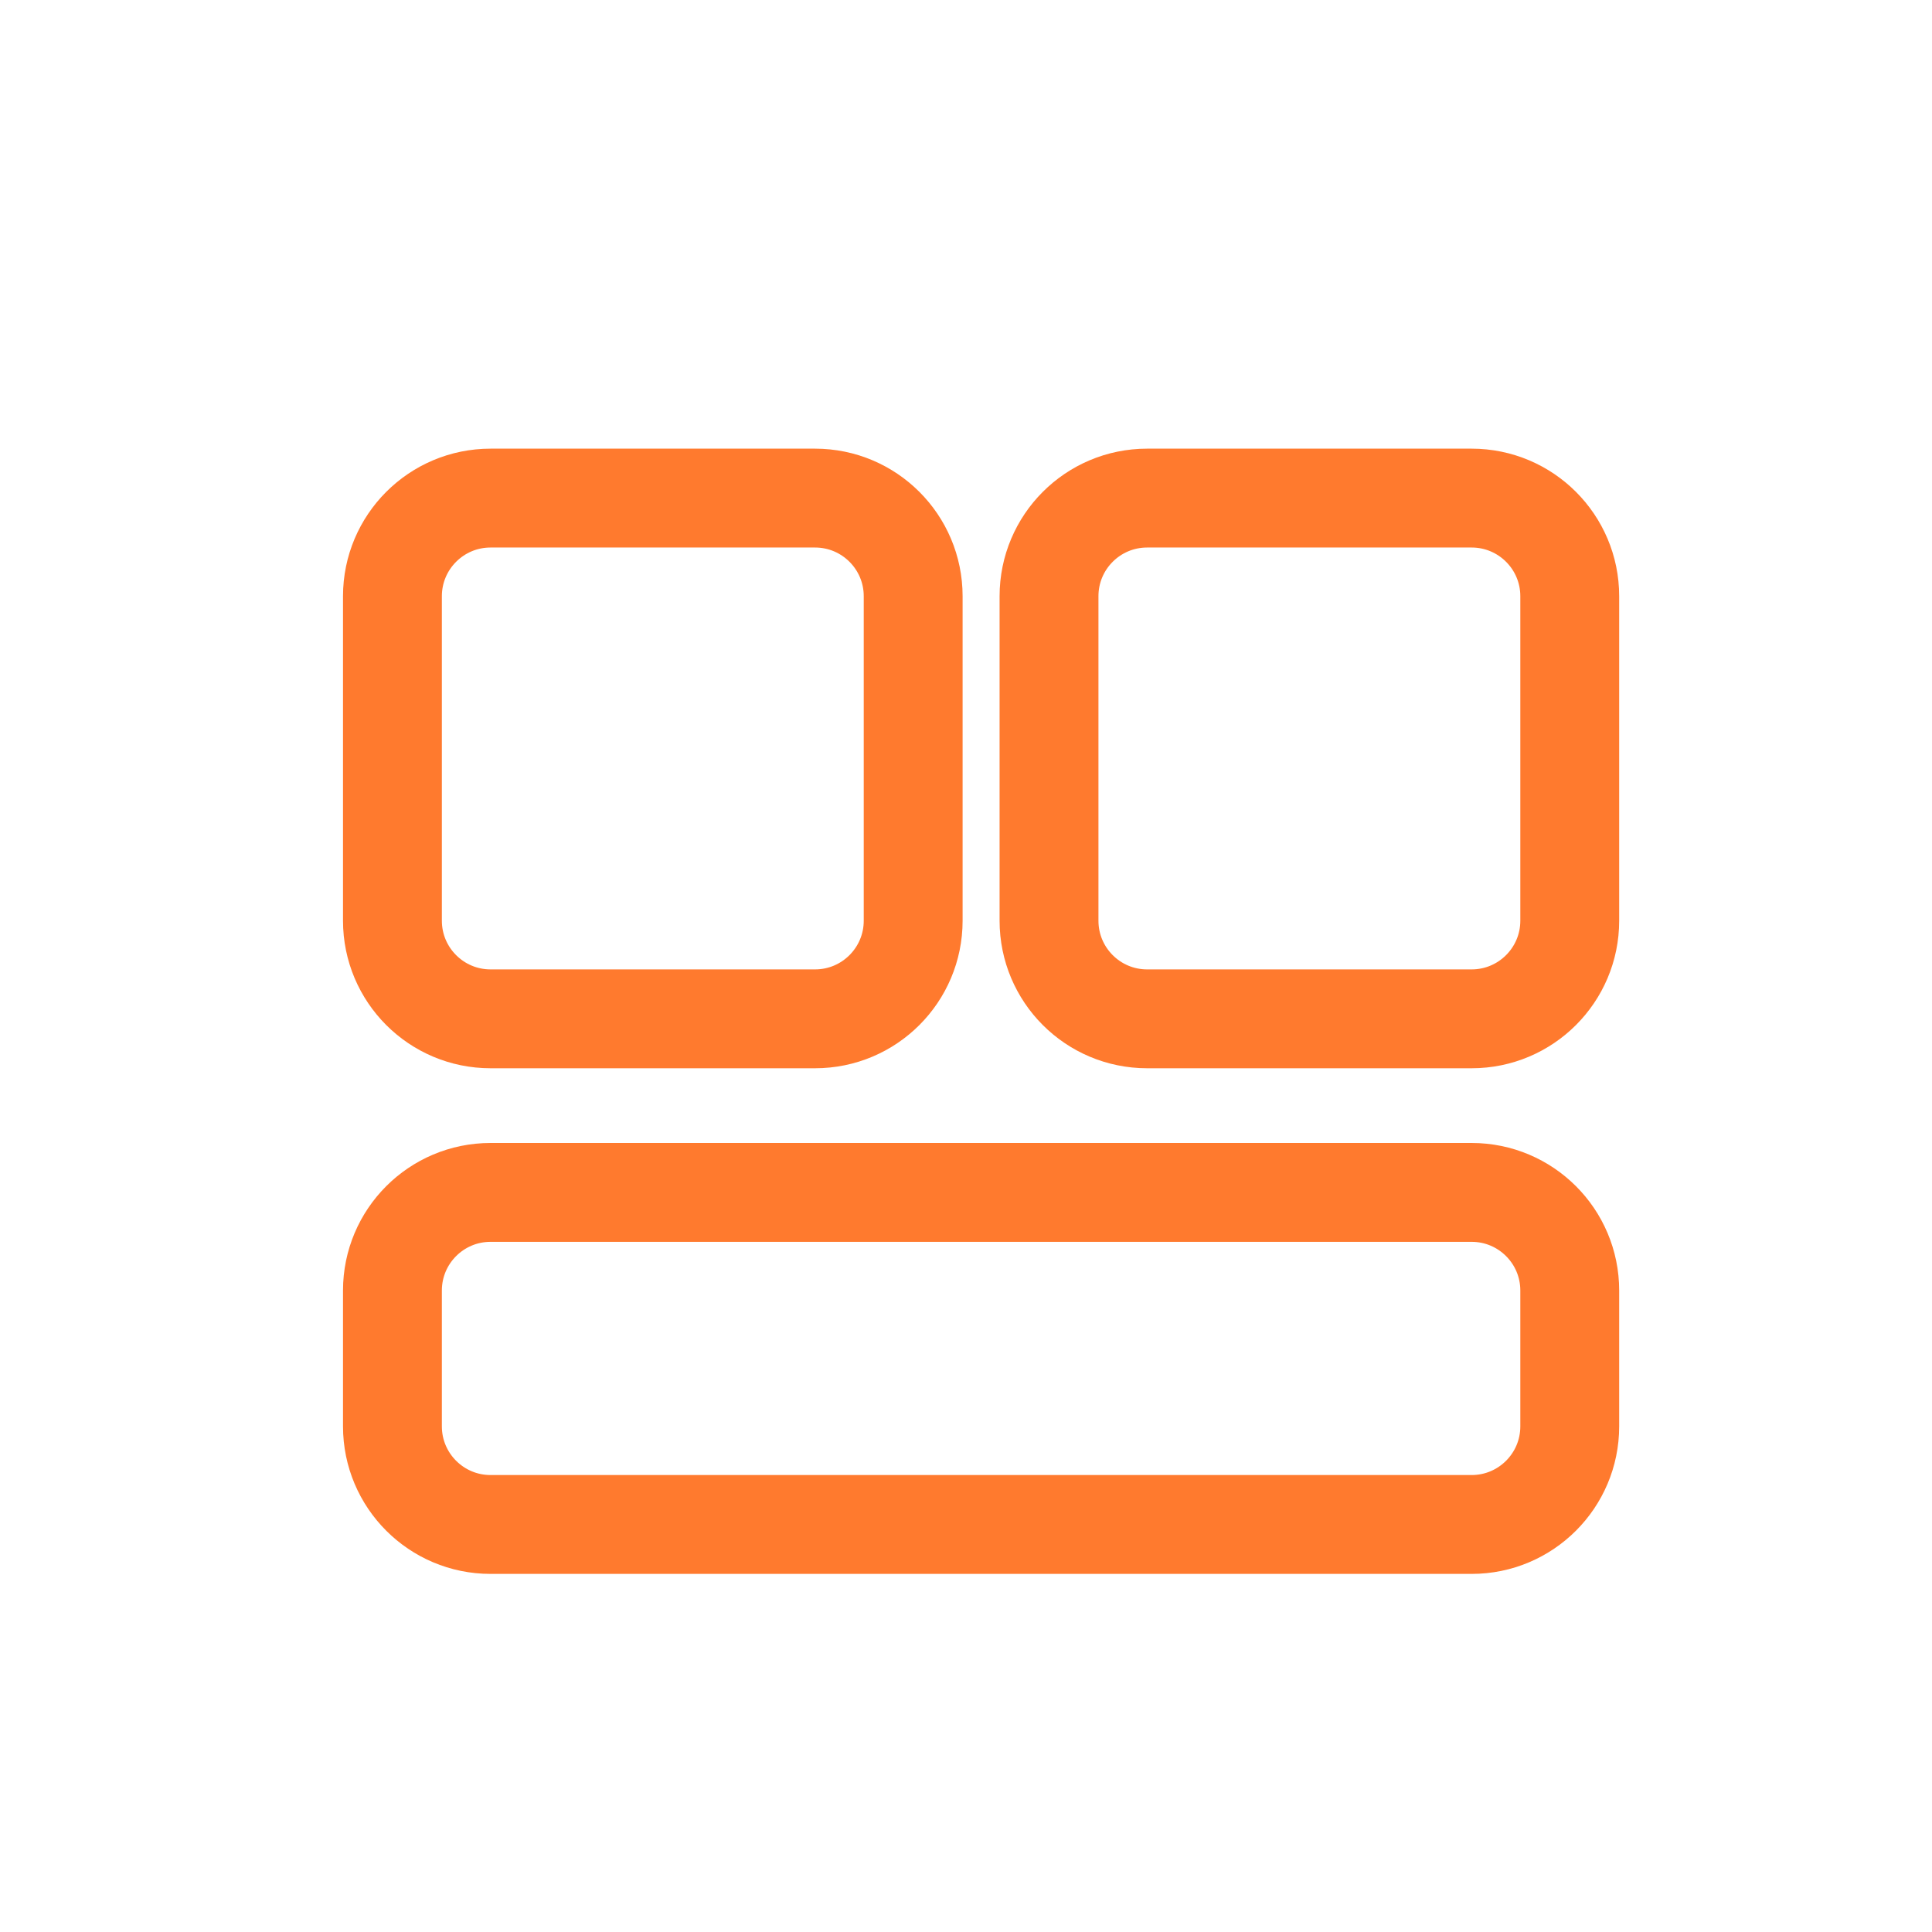
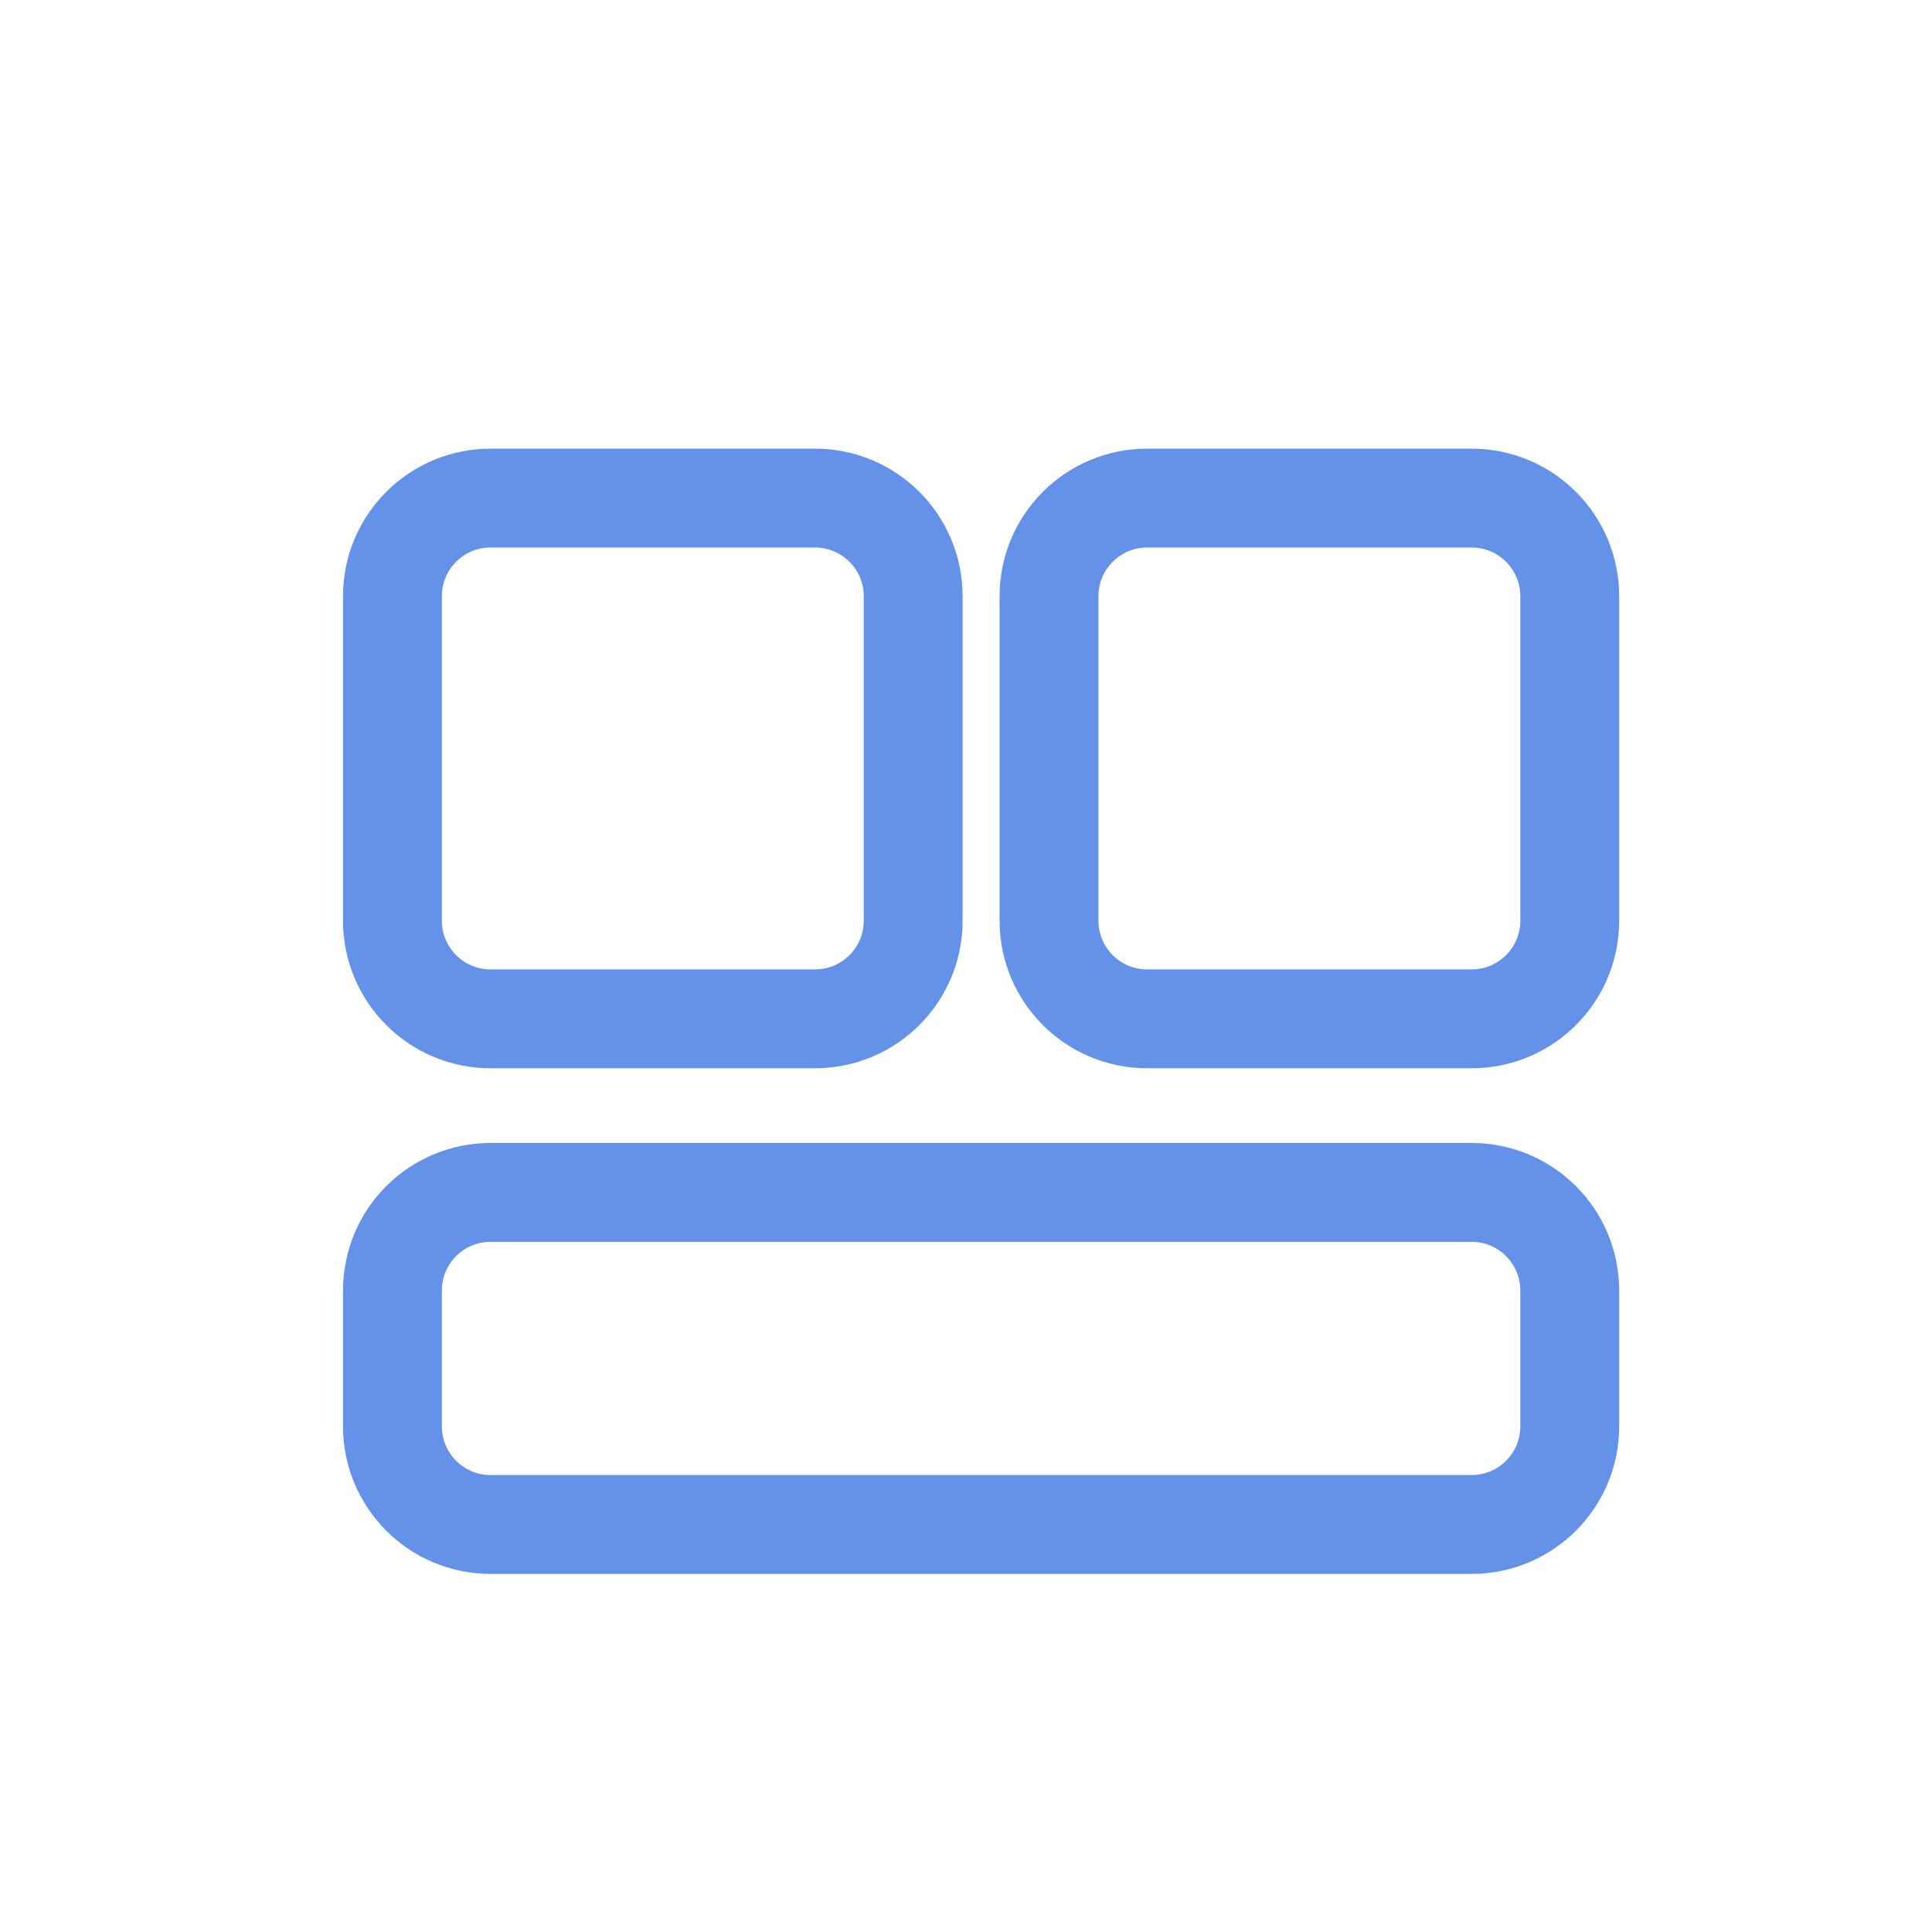
<svg xmlns="http://www.w3.org/2000/svg" viewBox="0 0 512 512" width="512" height="512">
-   <rect x="104" y="132" width="138" height="138" rx="26" fill="none" stroke="#FF7A2E" stroke-width="26.2" stroke-linecap="round" stroke-linejoin="round" />
-   <rect x="278" y="132" width="138" height="138" rx="26" fill="none" stroke="#FF7A2E" stroke-width="26.2" stroke-linecap="round" stroke-linejoin="round" />
-   <rect x="104" y="316" width="312" height="88" rx="26" fill="none" stroke="#FF7A2E" stroke-width="26.2" stroke-linecap="round" stroke-linejoin="round" />
+   <rect x="104" y="132" width="138" height="138" rx="26" fill="none" stroke="#6492E9" stroke-width="26.2" stroke-linecap="round" stroke-linejoin="round" />
+   <rect x="278" y="132" width="138" height="138" rx="26" fill="none" stroke="#6492E9" stroke-width="26.2" stroke-linecap="round" stroke-linejoin="round" />
+   <rect x="104" y="316" width="312" height="88" rx="26" fill="none" stroke="#6492E9" stroke-width="26.2" stroke-linecap="round" stroke-linejoin="round" />
</svg>
